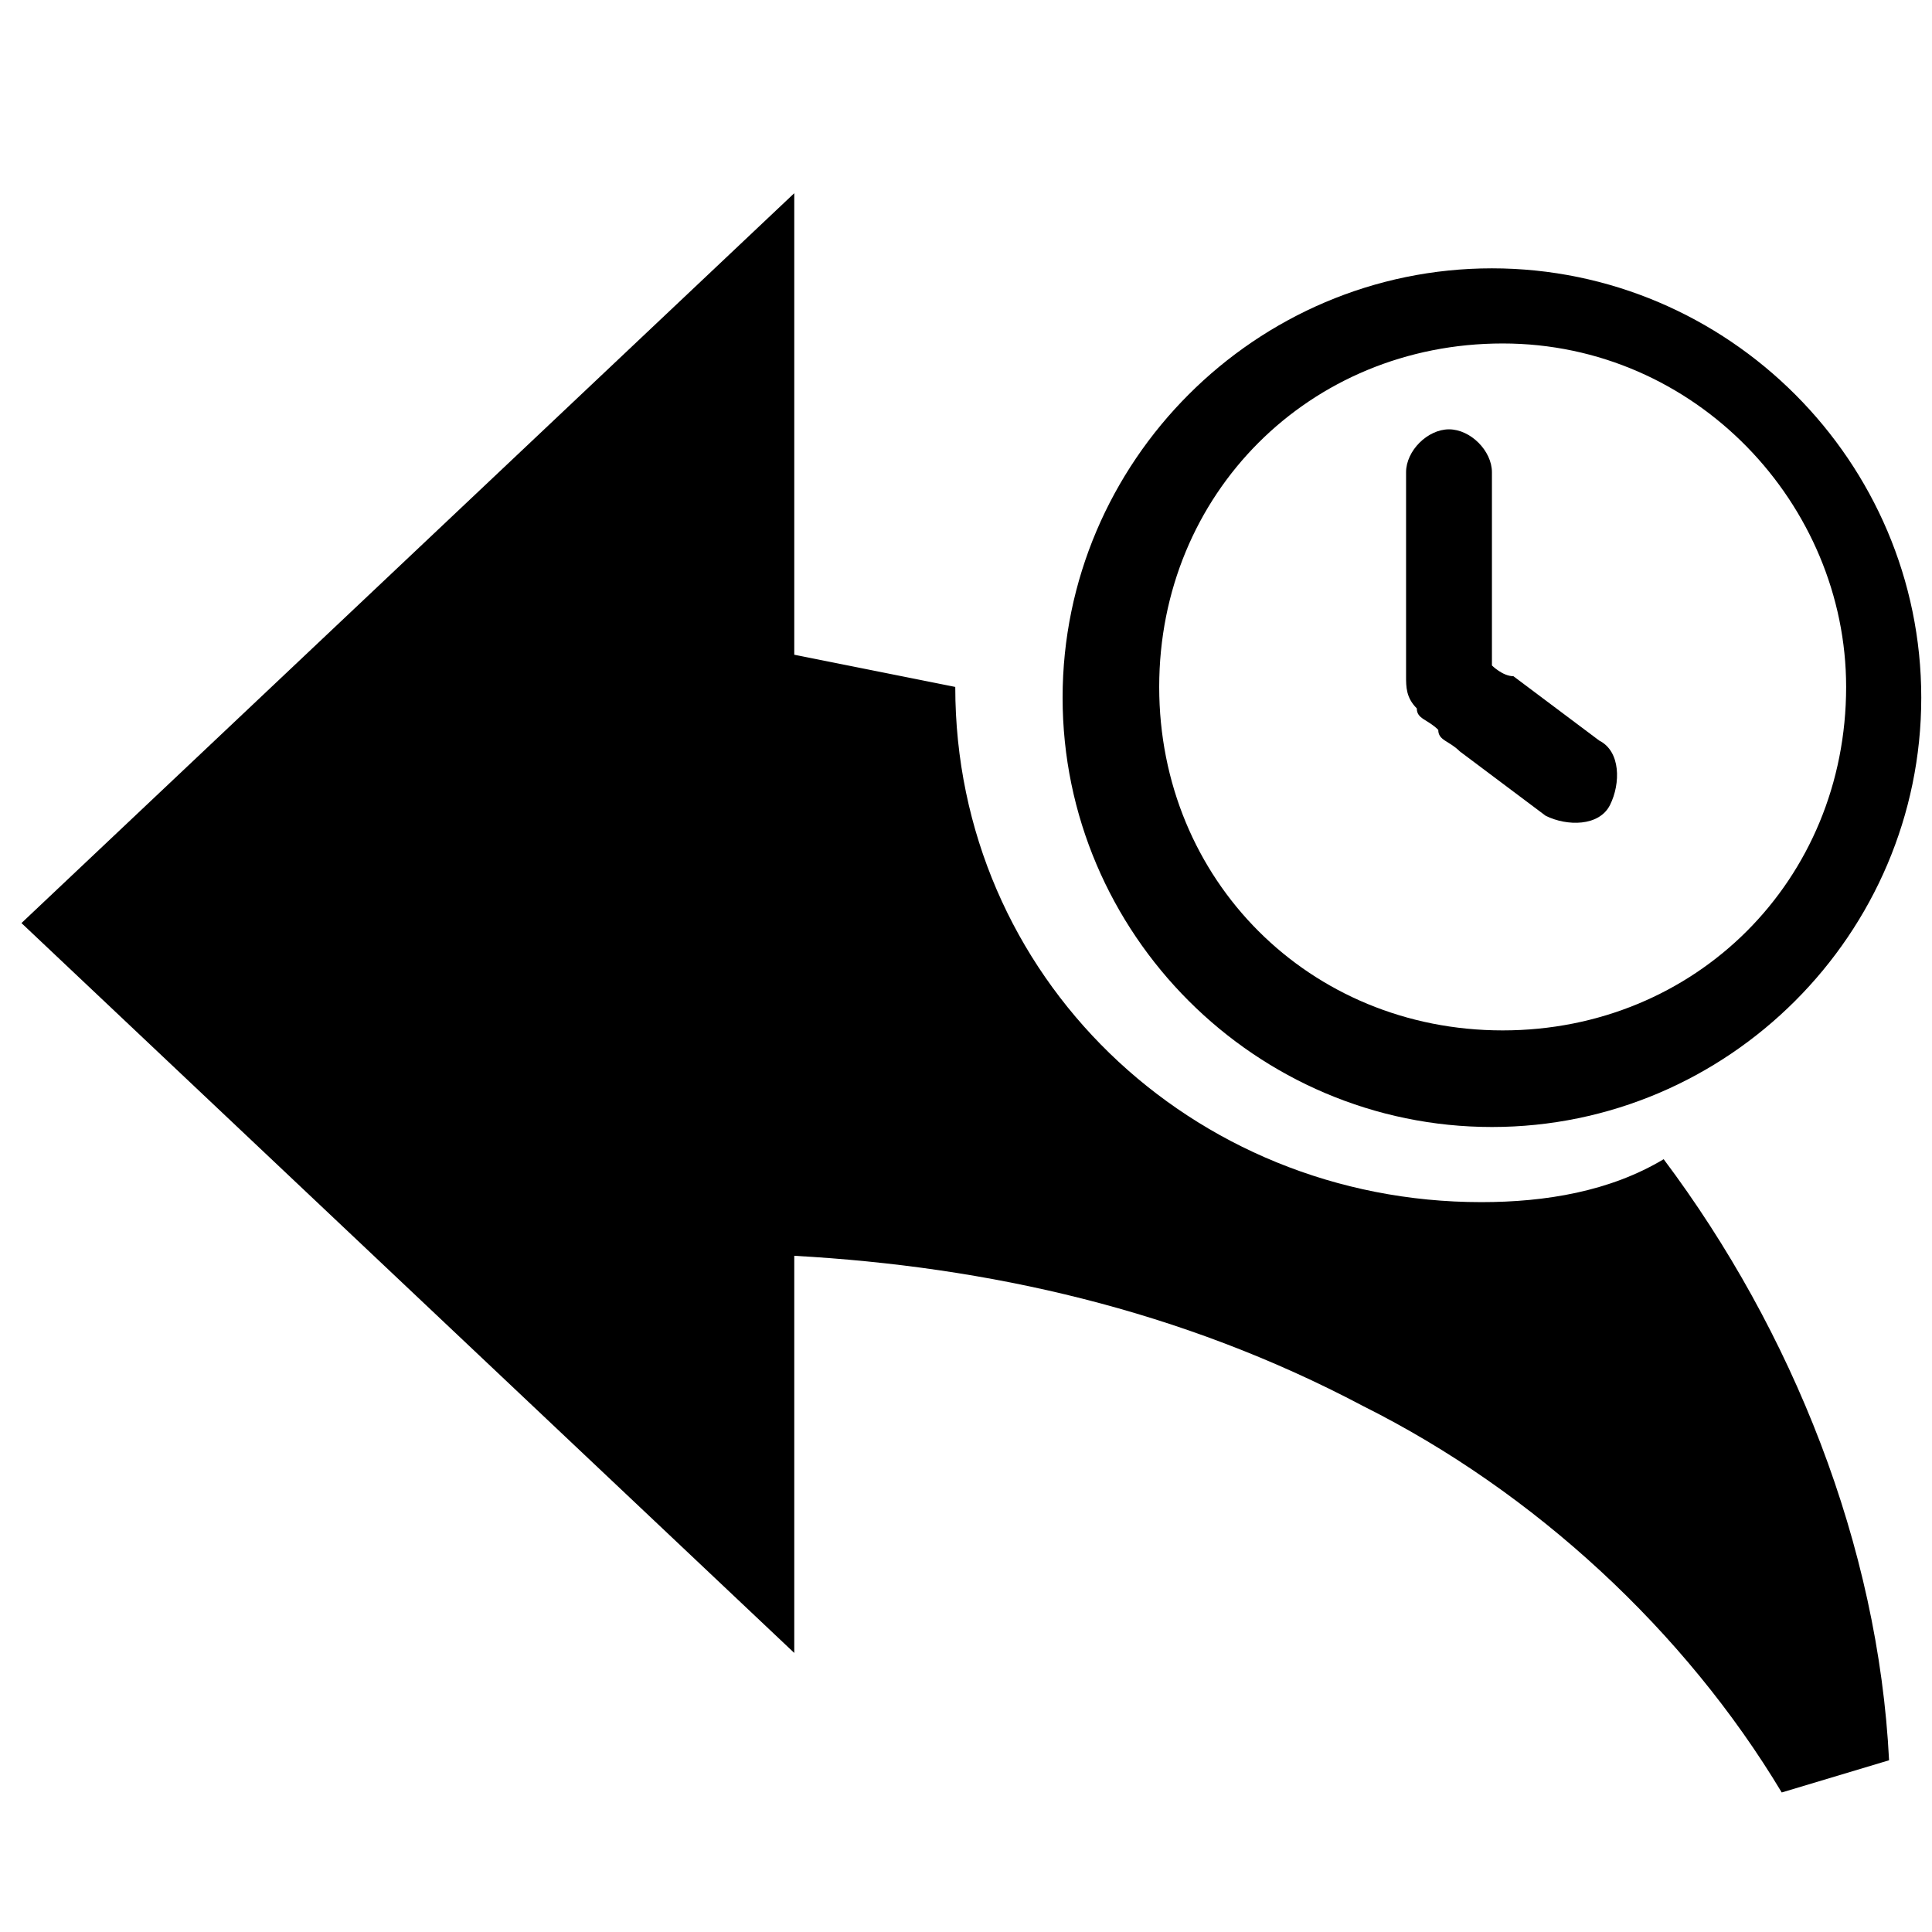
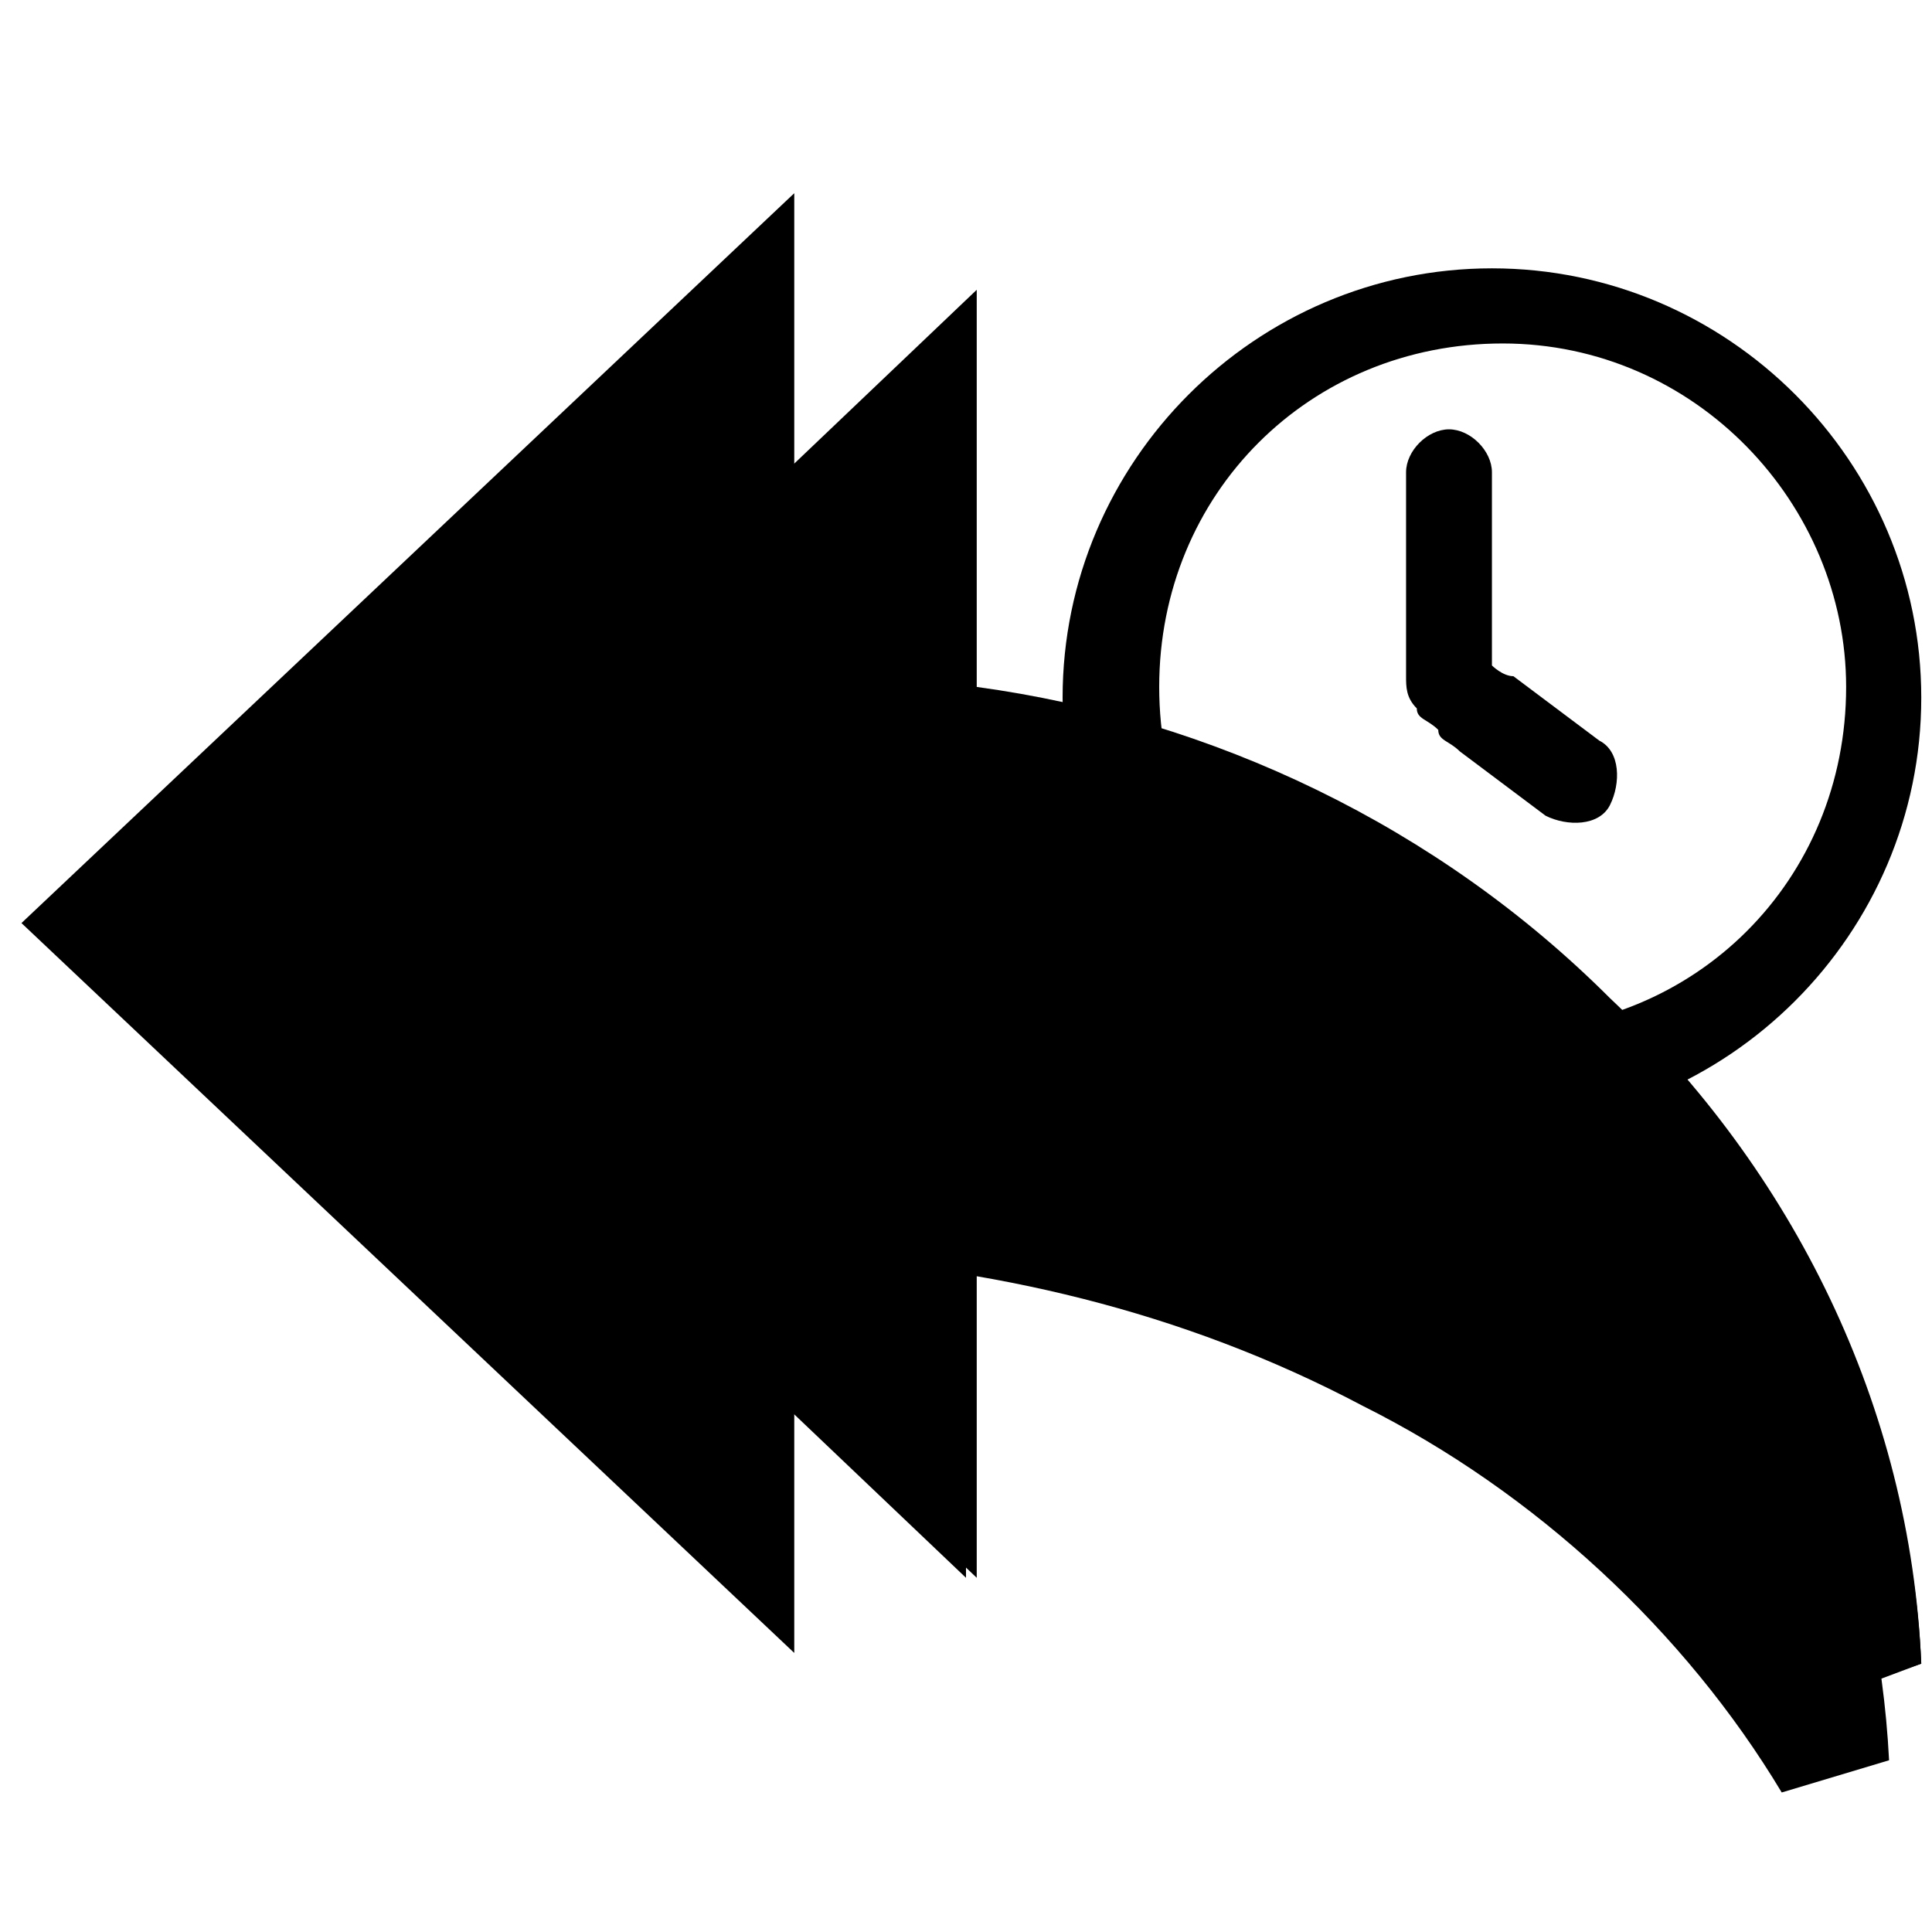
- <svg xmlns="http://www.w3.org/2000/svg" version="1.1" id="Layer_1" x="0px" y="0px" viewBox="0 0 18 18" style="enable-background:new 0 0 18 18;" xml:space="preserve">
-   <style type="text/css">
- 	.st0{display:none;}
- 	.st1{fill-rule:evenodd;clip-rule:evenodd;}
- </style>
+ <svg xmlns="http://www.w3.org/2000/svg" version="1.1" id="Layer_1" x="0px" y="0px" viewBox="0 0 18 18" xml:space="preserve">
  <path class="st0" d="M17.1,15.8c-0.8-1.3-2-2.4-3.4-3.1c-1.4-0.7-3-1.1-4.6-1.2v3.2l-6.3-6l6.3-6v3.7c2.2,0.3,4.3,1.3,5.9,2.9  c1.7,1.6,2.8,3.8,2.9,6.2L17.1,15.8z" />
  <path class="st1" d="M9.9,6.5c0-2.2,1.8-4,4-4c2.2,0,4,1.8,4,4c0,2.2-1.8,4-4,4C11.7,10.5,9.9,8.7,9.9,6.5z M14,3.2  c-1.8,0-3.2,1.4-3.2,3.2c0,1.8,1.4,3.2,3.2,3.2c1.8,0,3.2-1.4,3.2-3.2C17.2,4.7,15.8,3.2,14,3.2z" />
  <path class="st1" d="M13.5,4c0.2,0,0.4,0.2,0.4,0.4V6c0,0.1,0,0.2,0,0.2l0,0l0,0c0,0,0.1,0.1,0.2,0.1l0.8,0.6  c0.2,0.1,0.2,0.4,0.1,0.6c-0.1,0.2-0.4,0.2-0.6,0.1L13.6,7c0,0,0,0,0,0c-0.1-0.1-0.2-0.1-0.2-0.2c-0.1-0.1-0.2-0.1-0.2-0.2  c-0.1-0.1-0.1-0.2-0.1-0.3c0-0.1,0-0.2,0-0.3c0,0,0,0,0,0V4.4C13.1,4.2,13.3,4,13.5,4z" />
  <path class="st0" d="M15.1,9.5c-0.4,0.1-0.7,0.2-1.1,0.2c0.1,0.1,0.2,0.2,0.4,0.3c1.1,1,1.9,2.3,2.3,3.7c-0.7-0.8-1.6-1.4-2.6-1.9  l0,0c-1.7-0.9-3.6-1.3-5.5-1.3l-0.5,0v2l-4-3.8l4-3.8v2.4l0.4,0c0.6,0,1.3,0.2,1.9,0.4c-0.2-0.3-0.3-0.7-0.4-1.1  c-0.3-0.1-0.6-0.1-1-0.2V2.8L2.8,8.8l6.2,5.9v-3.2c1.6,0.1,3.2,0.5,4.6,1.2c1.4,0.7,2.6,1.8,3.4,3.1l0.9-0.3  C17.8,13.2,16.7,11.1,15.1,9.5z" />
  <g>
    <path d="M13.8,11.2c-2.7,0-4.9-2.1-4.9-4.8c-0.5-0.1-1-0.2-1.5-0.3V1.8L0.2,8.6l7.2,6.8v-3.7c1.8,0.1,3.6,0.5,5.3,1.4   c1.6,0.8,3,2.1,3.9,3.6l1-0.3c-0.1-2-0.9-4-2.1-5.6C15,11.1,14.4,11.2,13.8,11.2z" />
  </g>
</svg>
